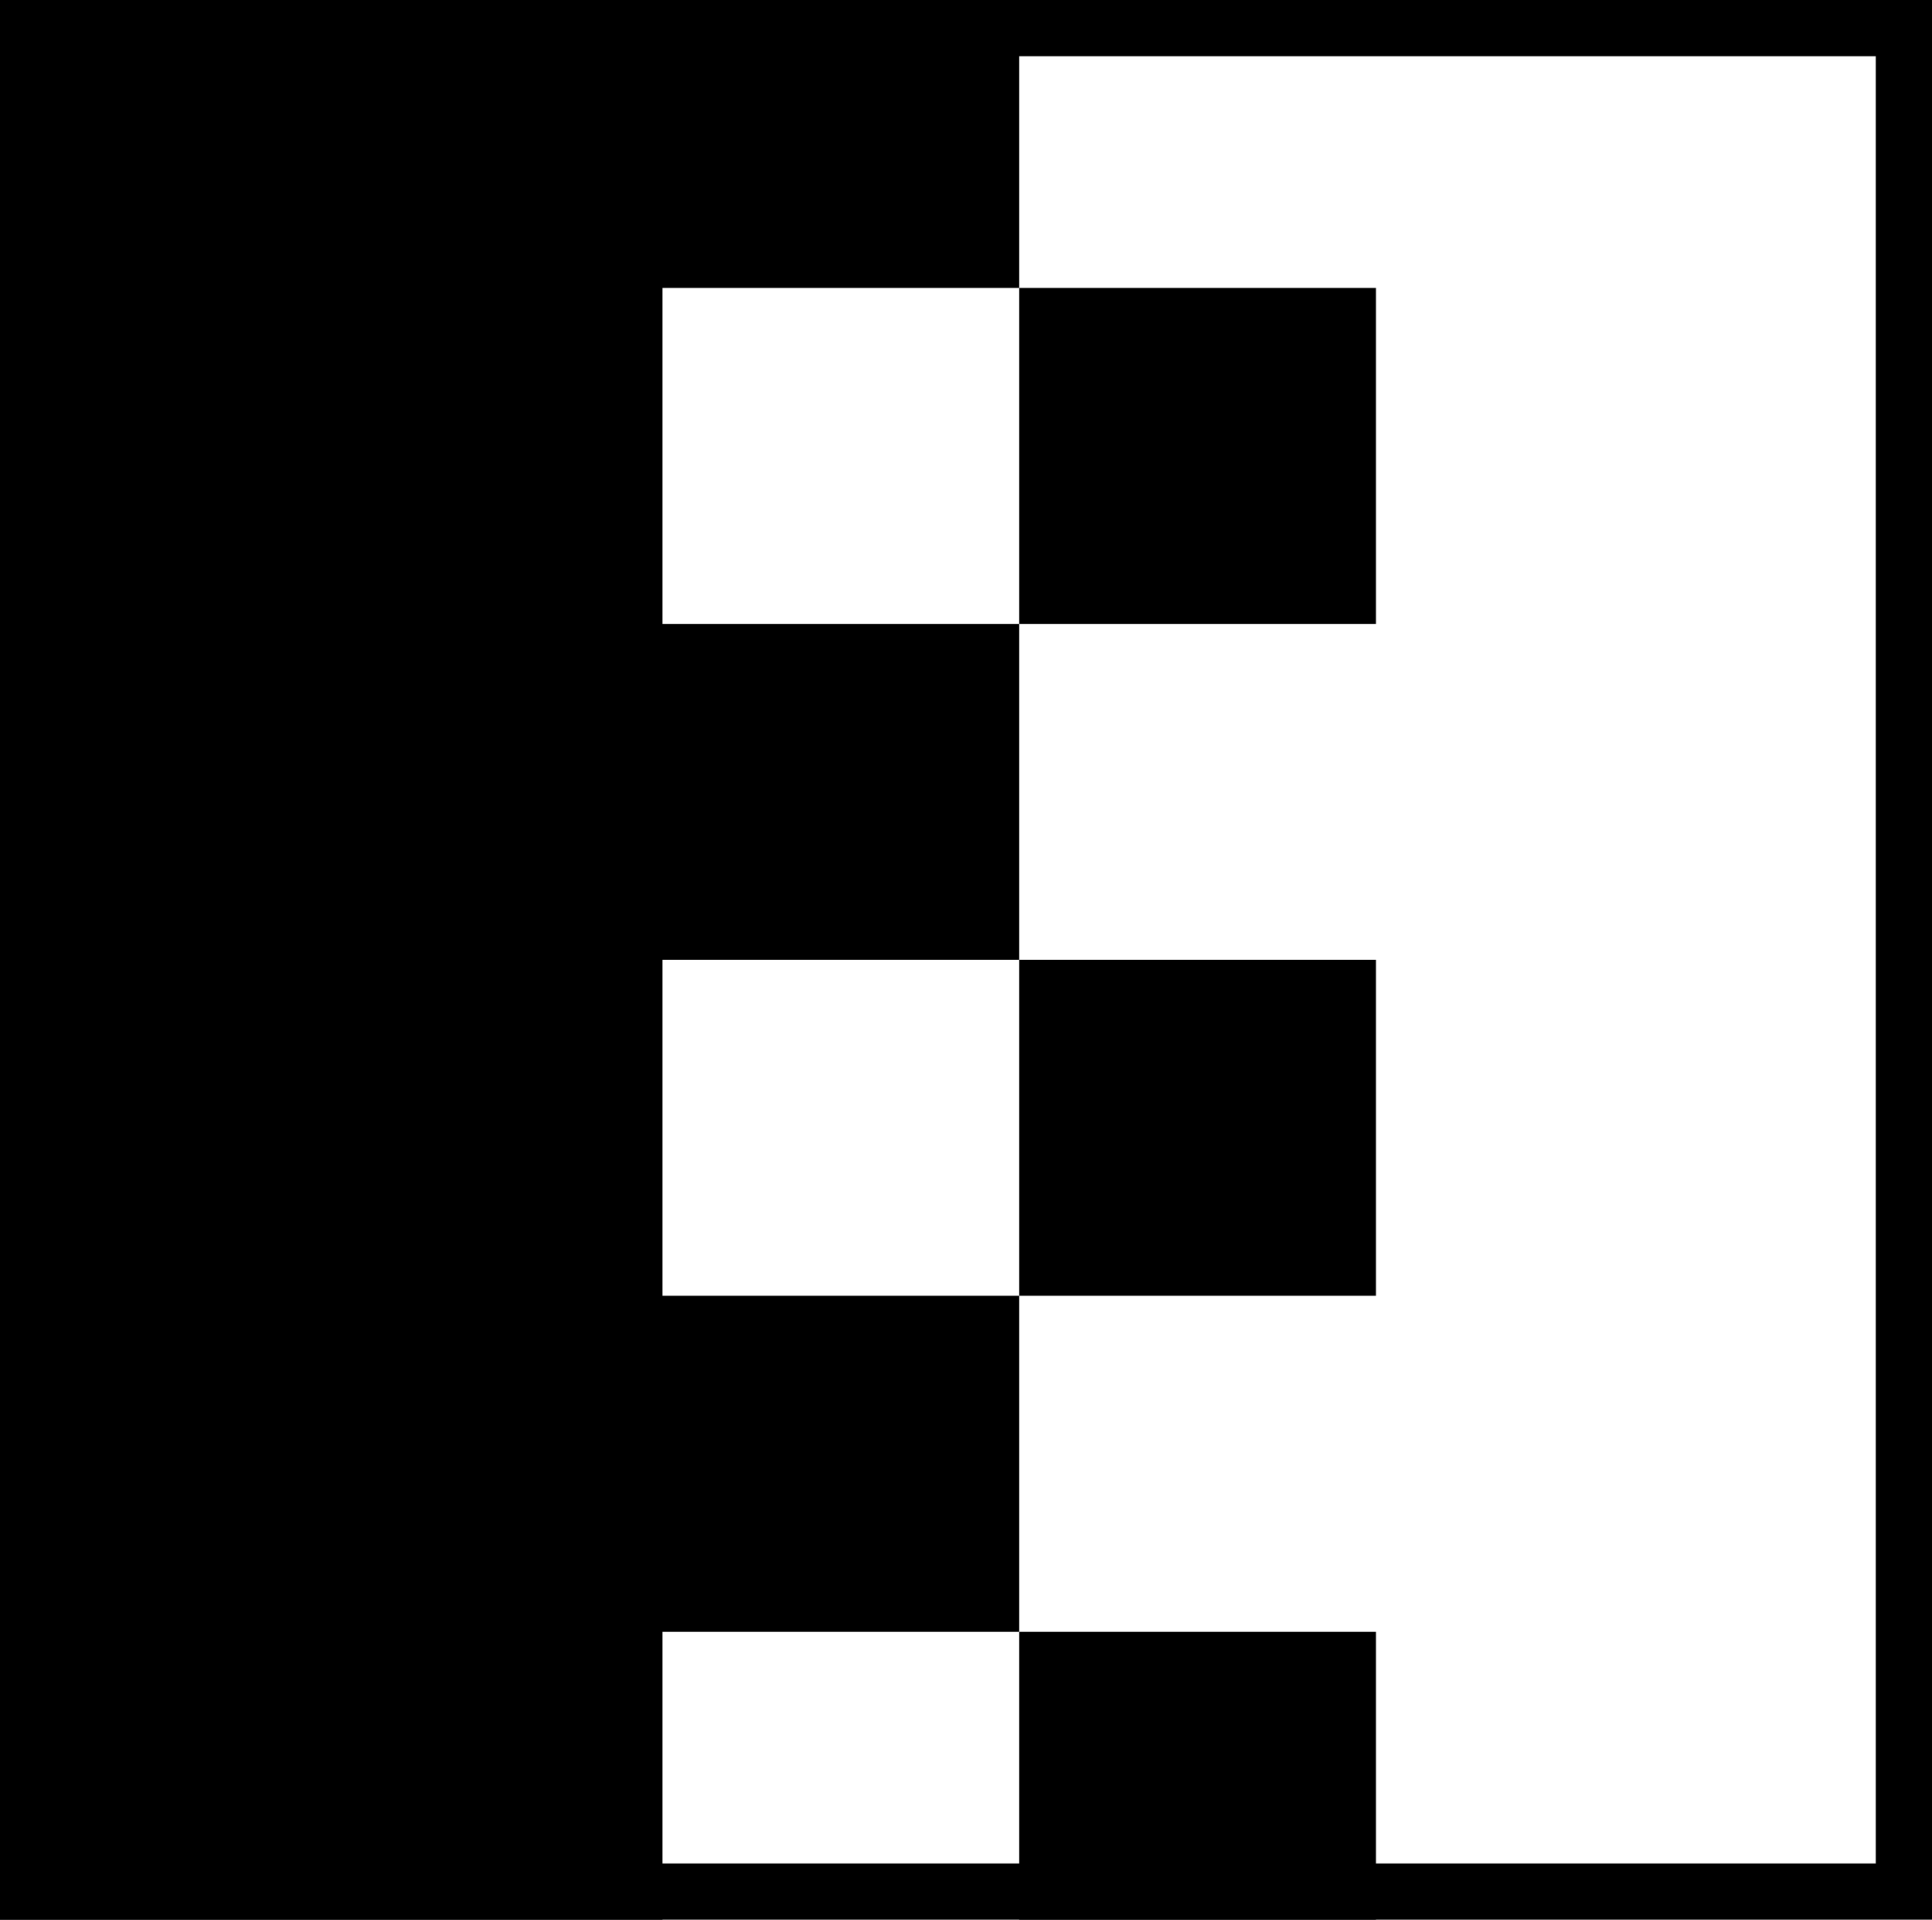
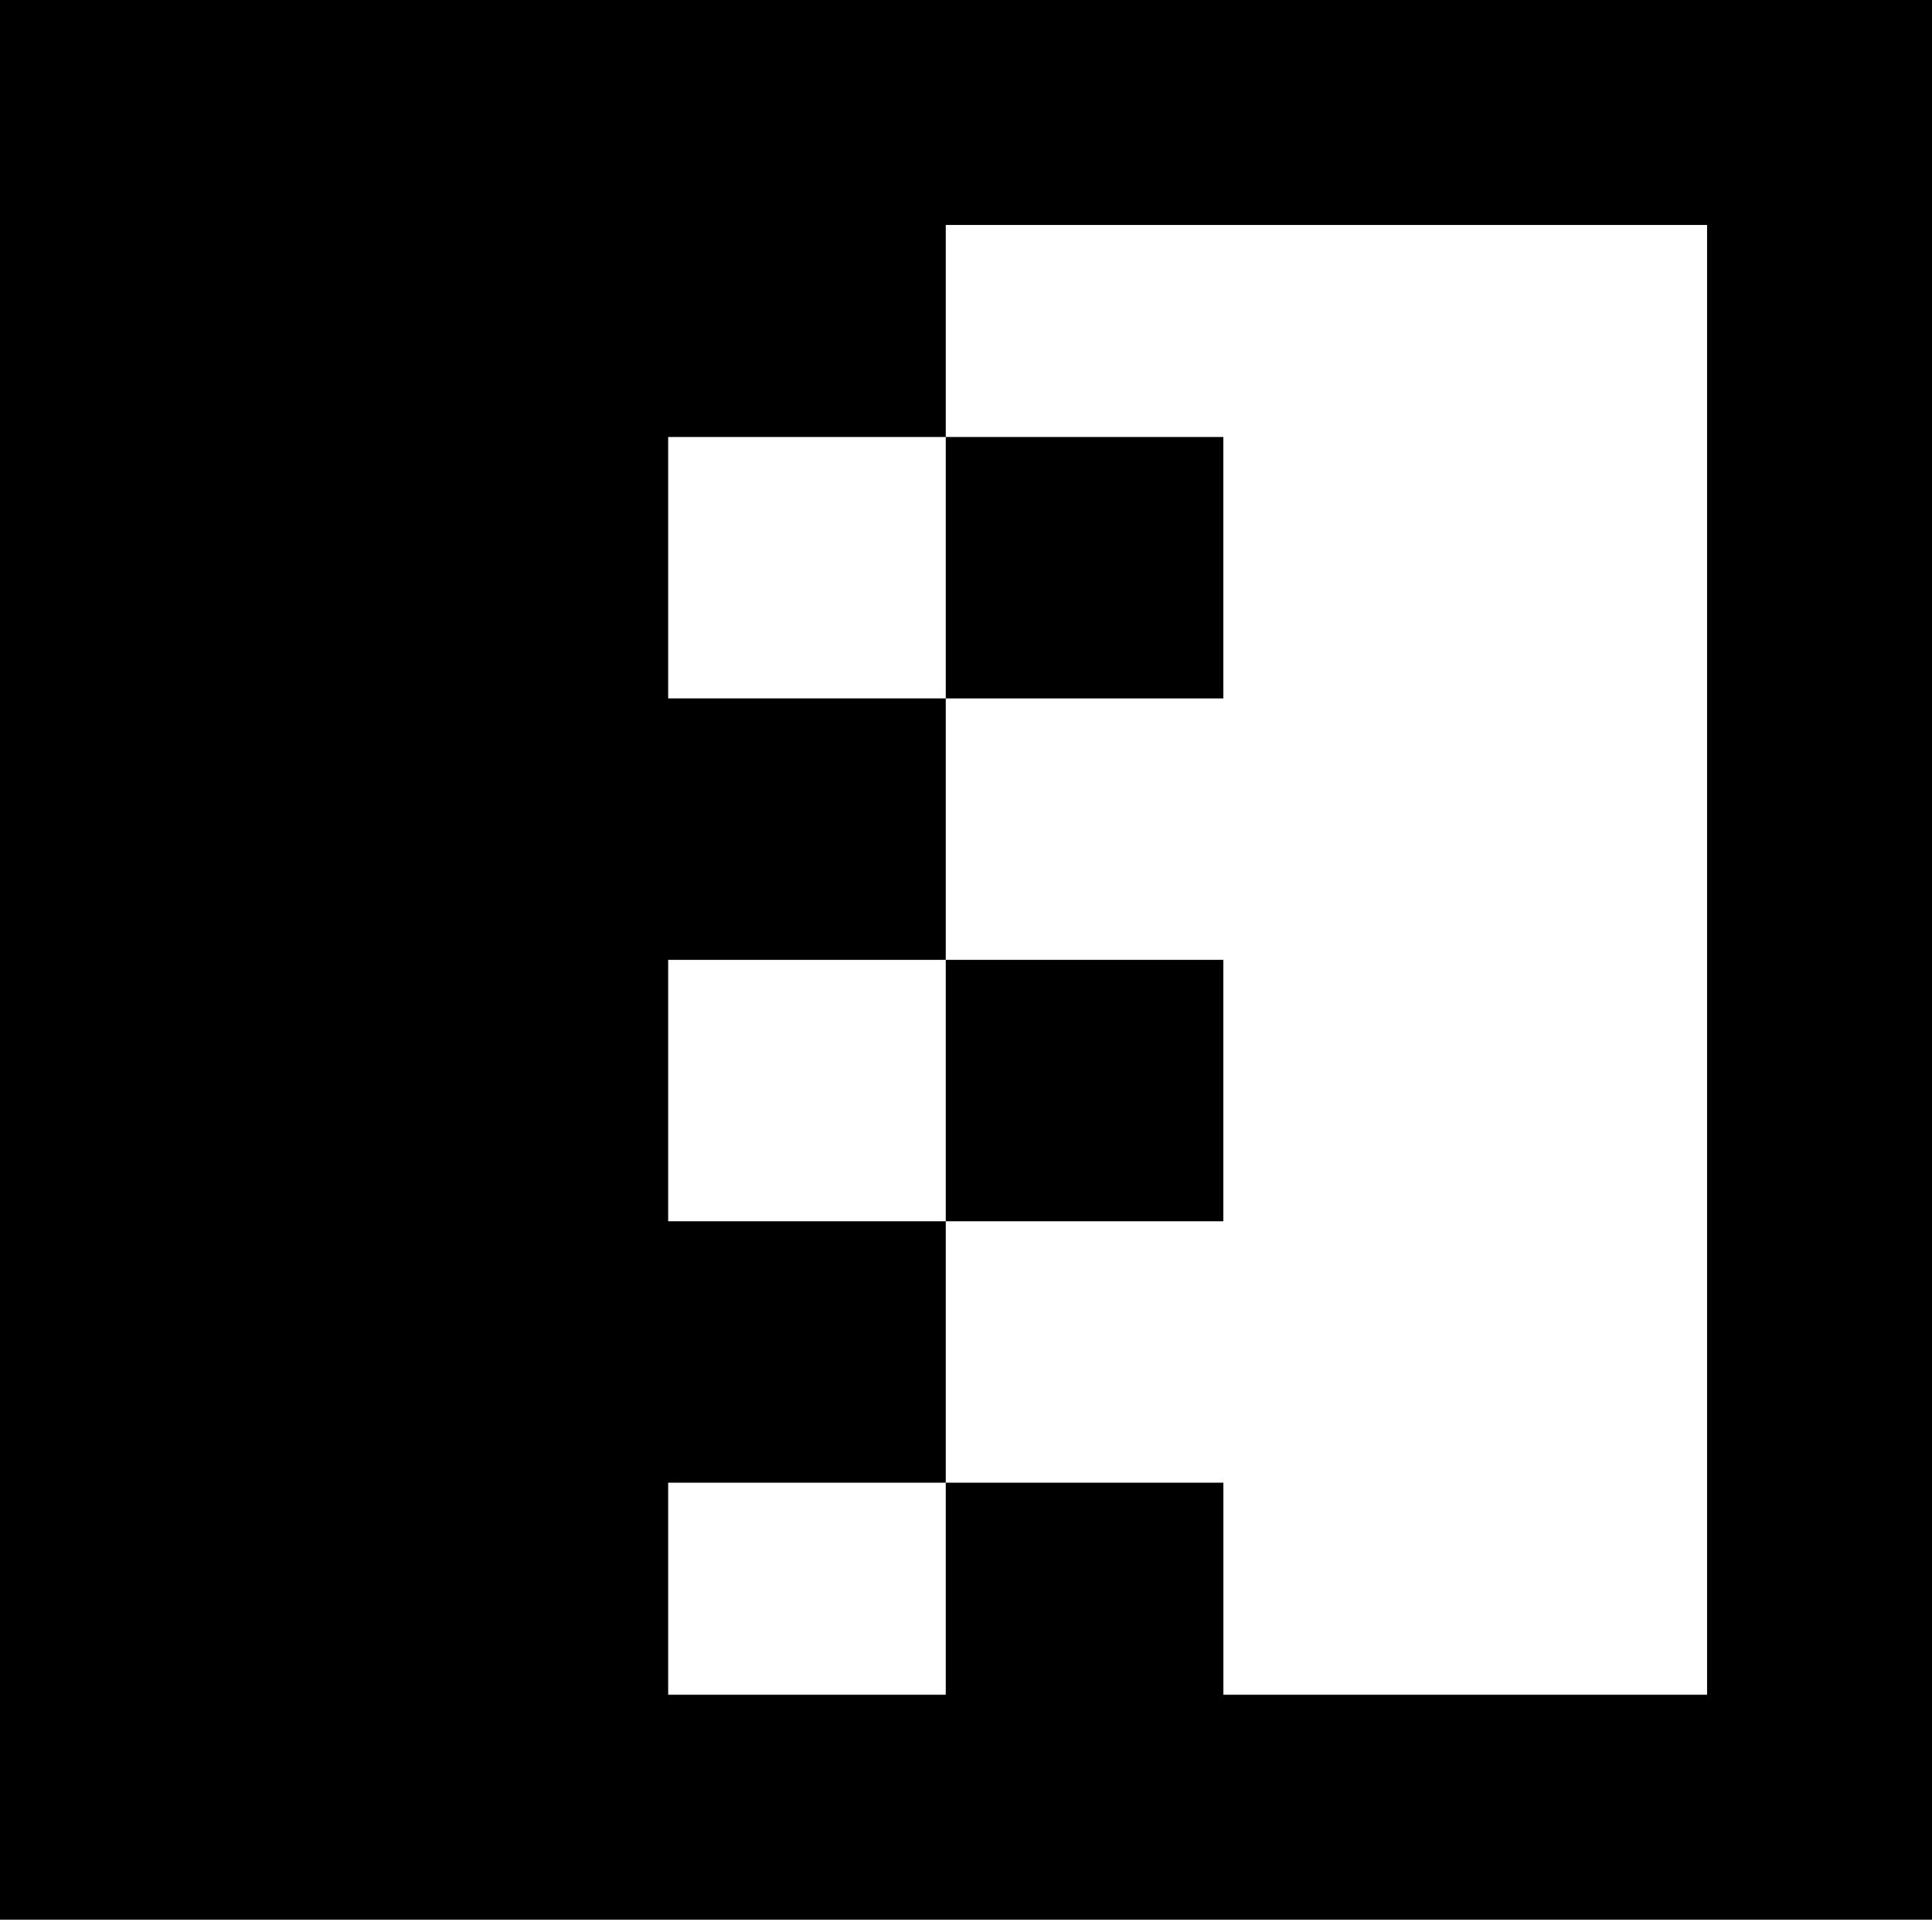
<svg xmlns="http://www.w3.org/2000/svg" id="Layer_2" data-name="Layer 2" viewBox="0 0 515.38 512">
  <g id="Layer_1-2" data-name="Layer 1">
    <g>
      <g>
-         <rect x="271.89" y="76.8" width="95.16" height="89.6" />
-         <rect x="271.89" y="256" width="95.16" height="89.6" />
-         <rect x="271.89" y="435.2" width="95.16" height="76.8" />
-         <polygon points="271.89 76.8 271.89 0 0 0 0 512 176.73 512 176.73 435.2 271.89 435.2 271.89 345.6 176.73 345.6 176.73 256 271.89 256 271.89 166.4 176.73 166.4 176.73 76.8 271.89 76.8" />
+         <rect x="252.29" y="116.55" width="74.05" height="69.73" />
+         <rect x="252.29" y="256" width="74.05" height="69.73" />
+         <rect x="252.29" y="395.45" width="74.06" height="59.77" />
+         <polygon points="252.29 116.55 252.29 56.78 40.71 56.78 40.71 455.22 178.24 455.22 178.24 395.45 252.29 395.45 252.29 325.73 178.24 325.73 178.24 256 252.29 256 252.29 186.27 178.24 186.27 178.24 116.55 252.29 116.55" />
      </g>
-       <path d="m500.38,15v482H15V15h485.38m15-15H0v512h515.38V0h0Z" />
+       <path d="m455.38,60v392H60V60h395.38M515.38,0H0v512h515.38V0h0Z" />
    </g>
  </g>
</svg>
